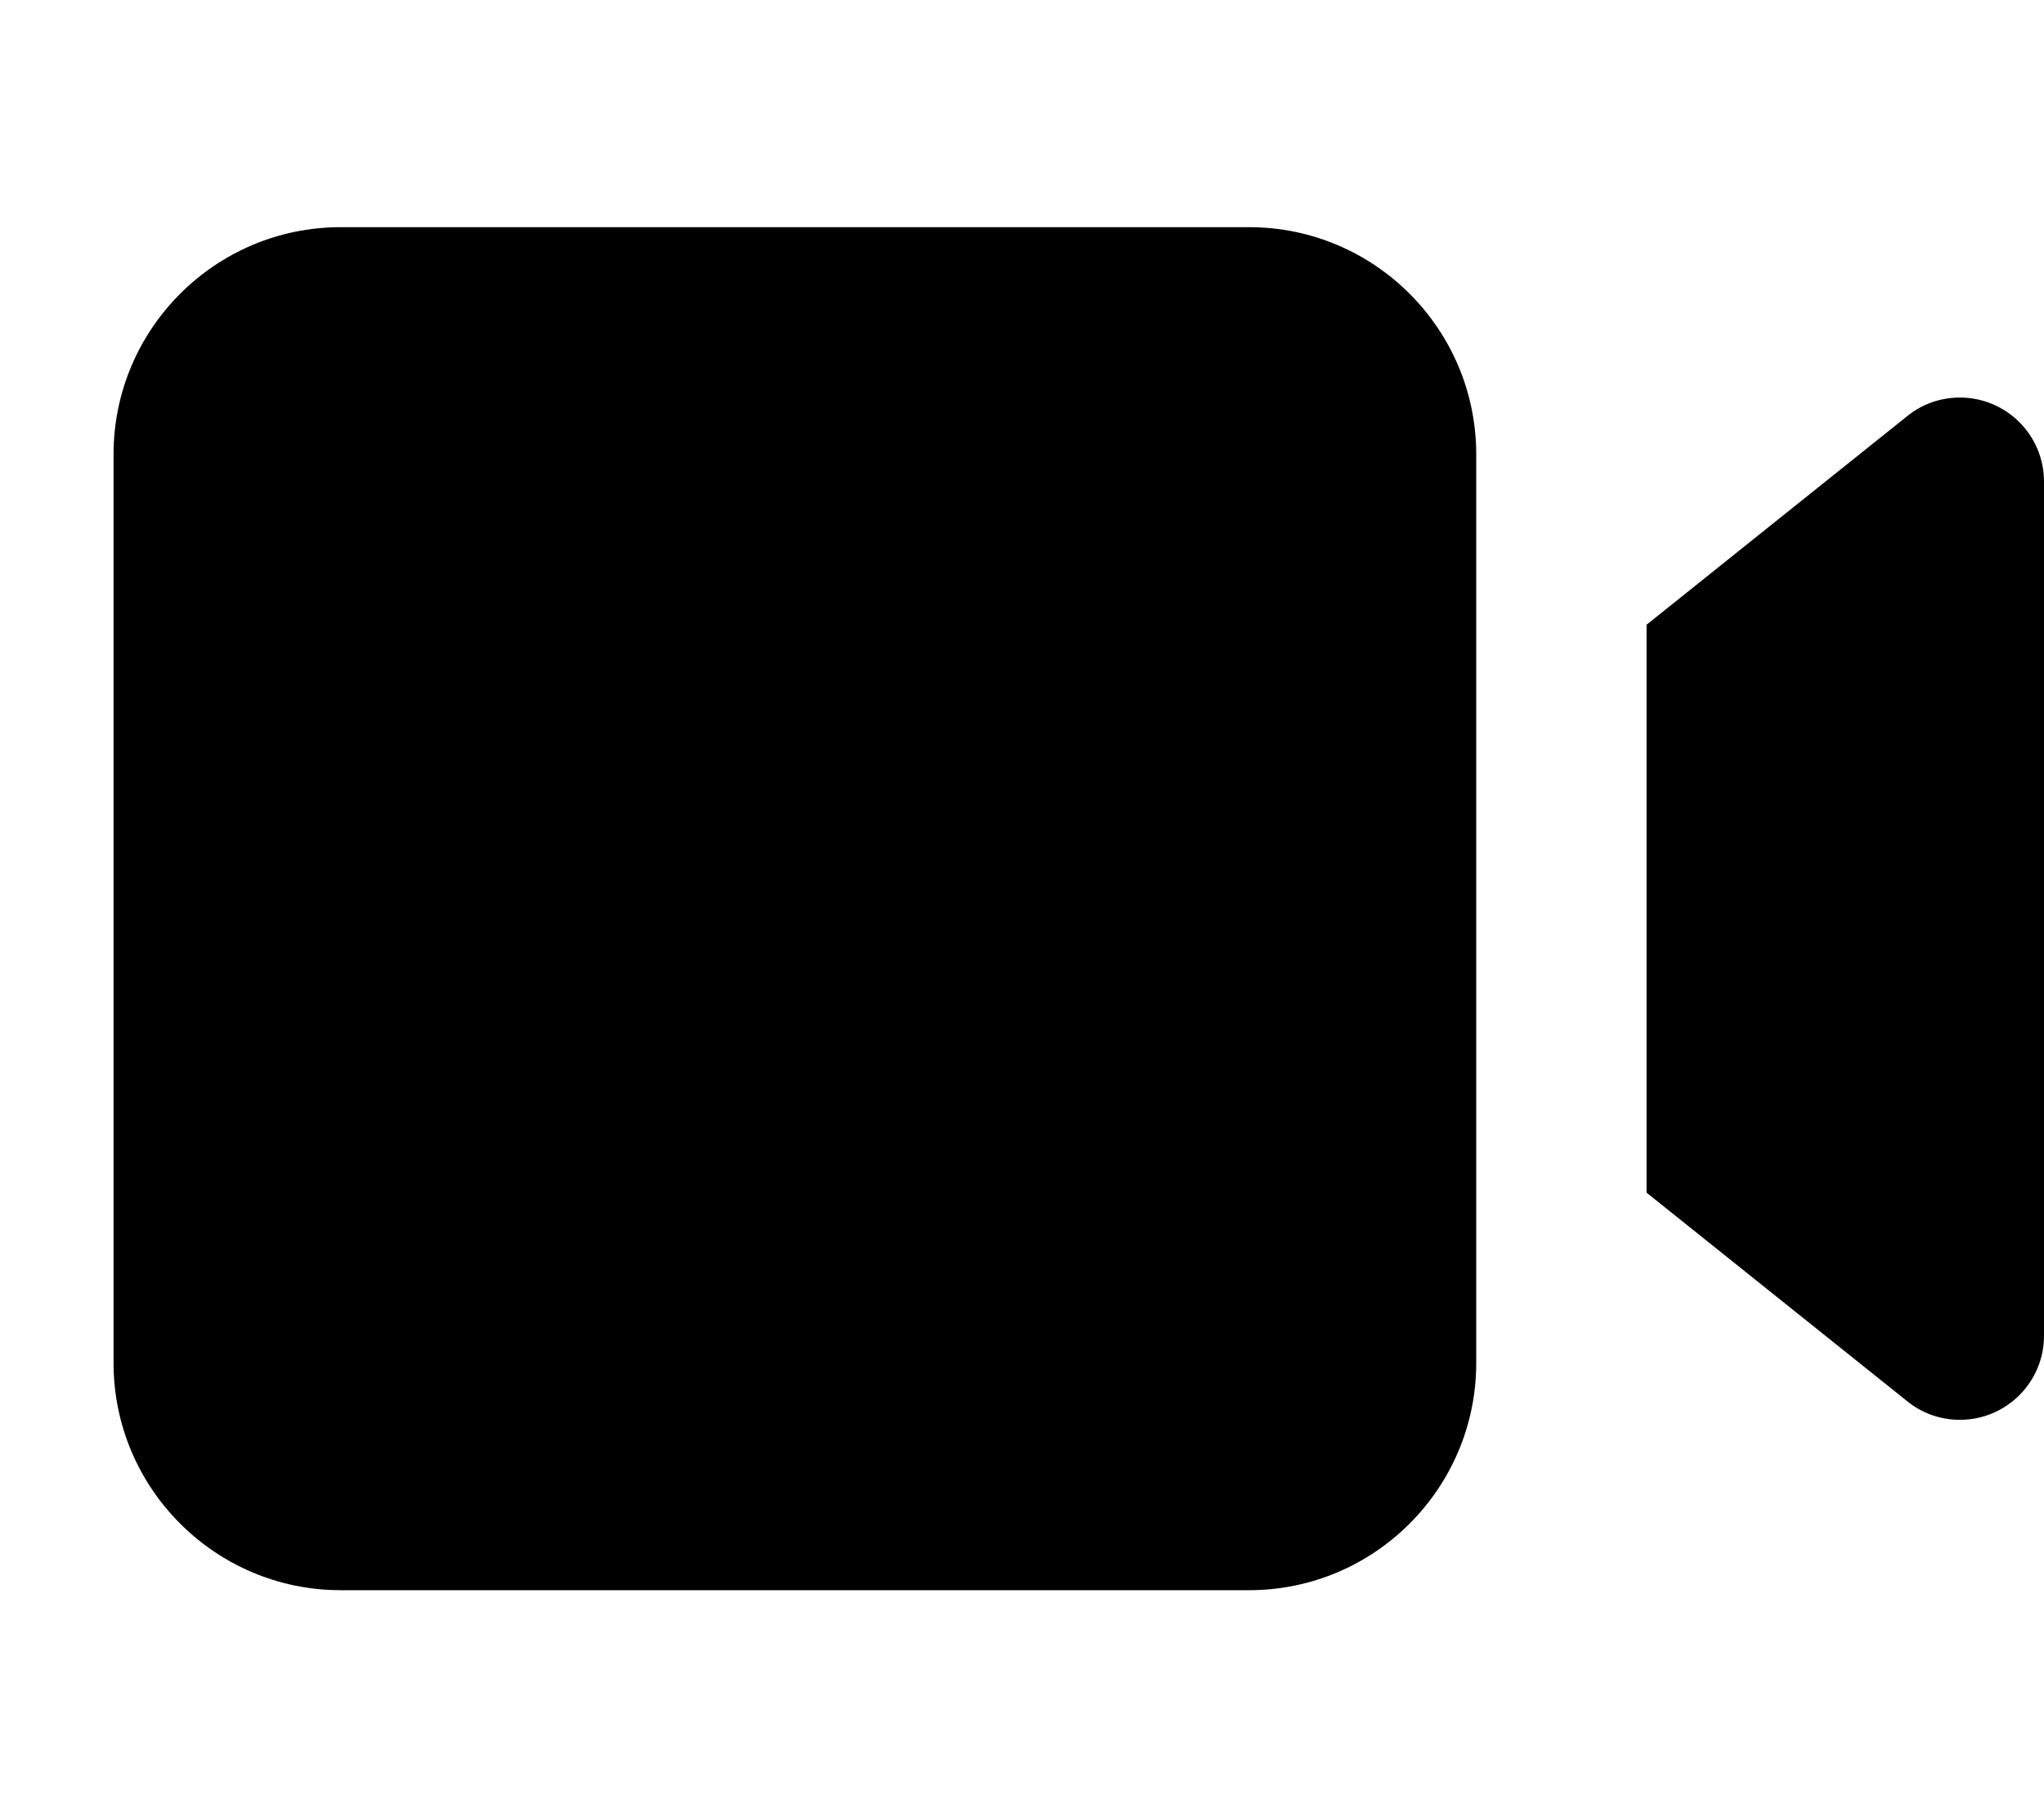
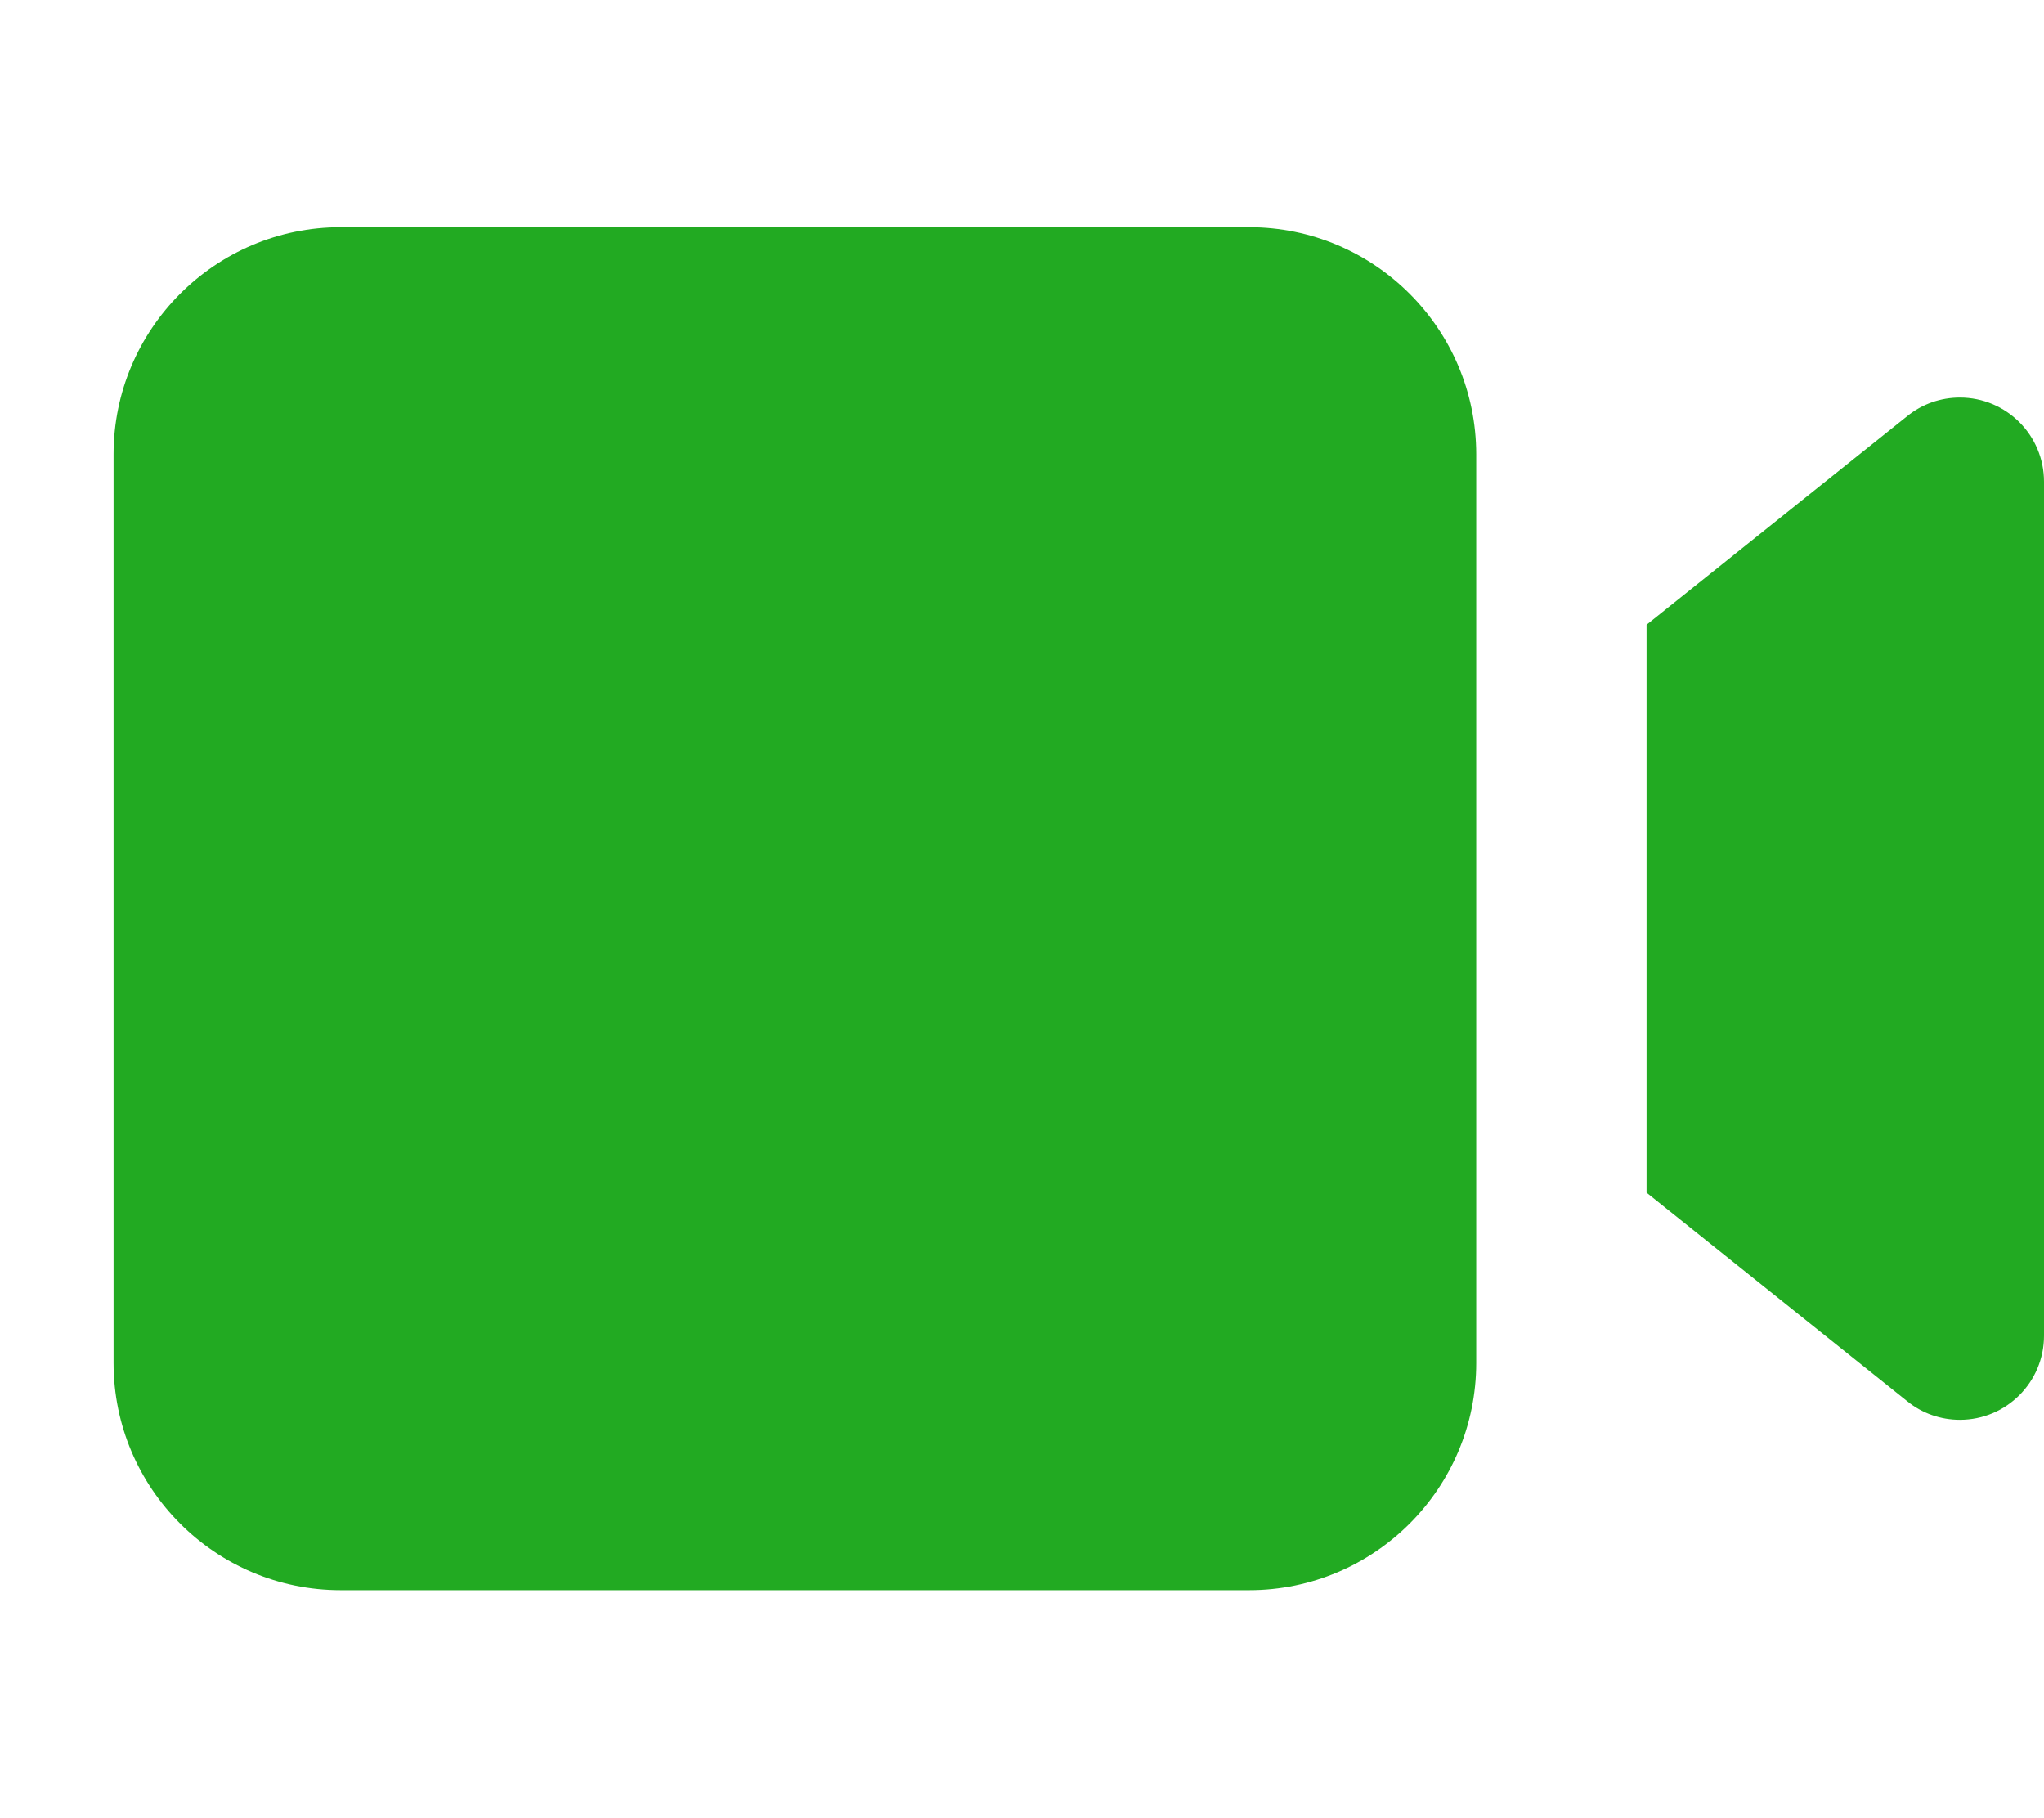
- <svg xmlns="http://www.w3.org/2000/svg" viewBox="0 0 576 512">
+ <svg xmlns="http://www.w3.org/2000/svg" viewBox="0 0 576 512" fill="#22aa22">
  <path d="M96 64c-35.3 0-64 28.7-64 64l0 256c0 35.3 28.7 64 64 64l256 0c35.3 0 64-28.7 64-64l0-256c0-35.3-28.7-64-64-64L96 64zM464 336l73.5 58.8c4.2 3.4 9.4 5.2 14.8 5.2 13.1 0 23.7-10.6 23.7-23.7l0-240.6c0-13.1-10.6-23.7-23.7-23.7-5.4 0-10.6 1.8-14.8 5.2L464 176 464 336z" />
</svg>
